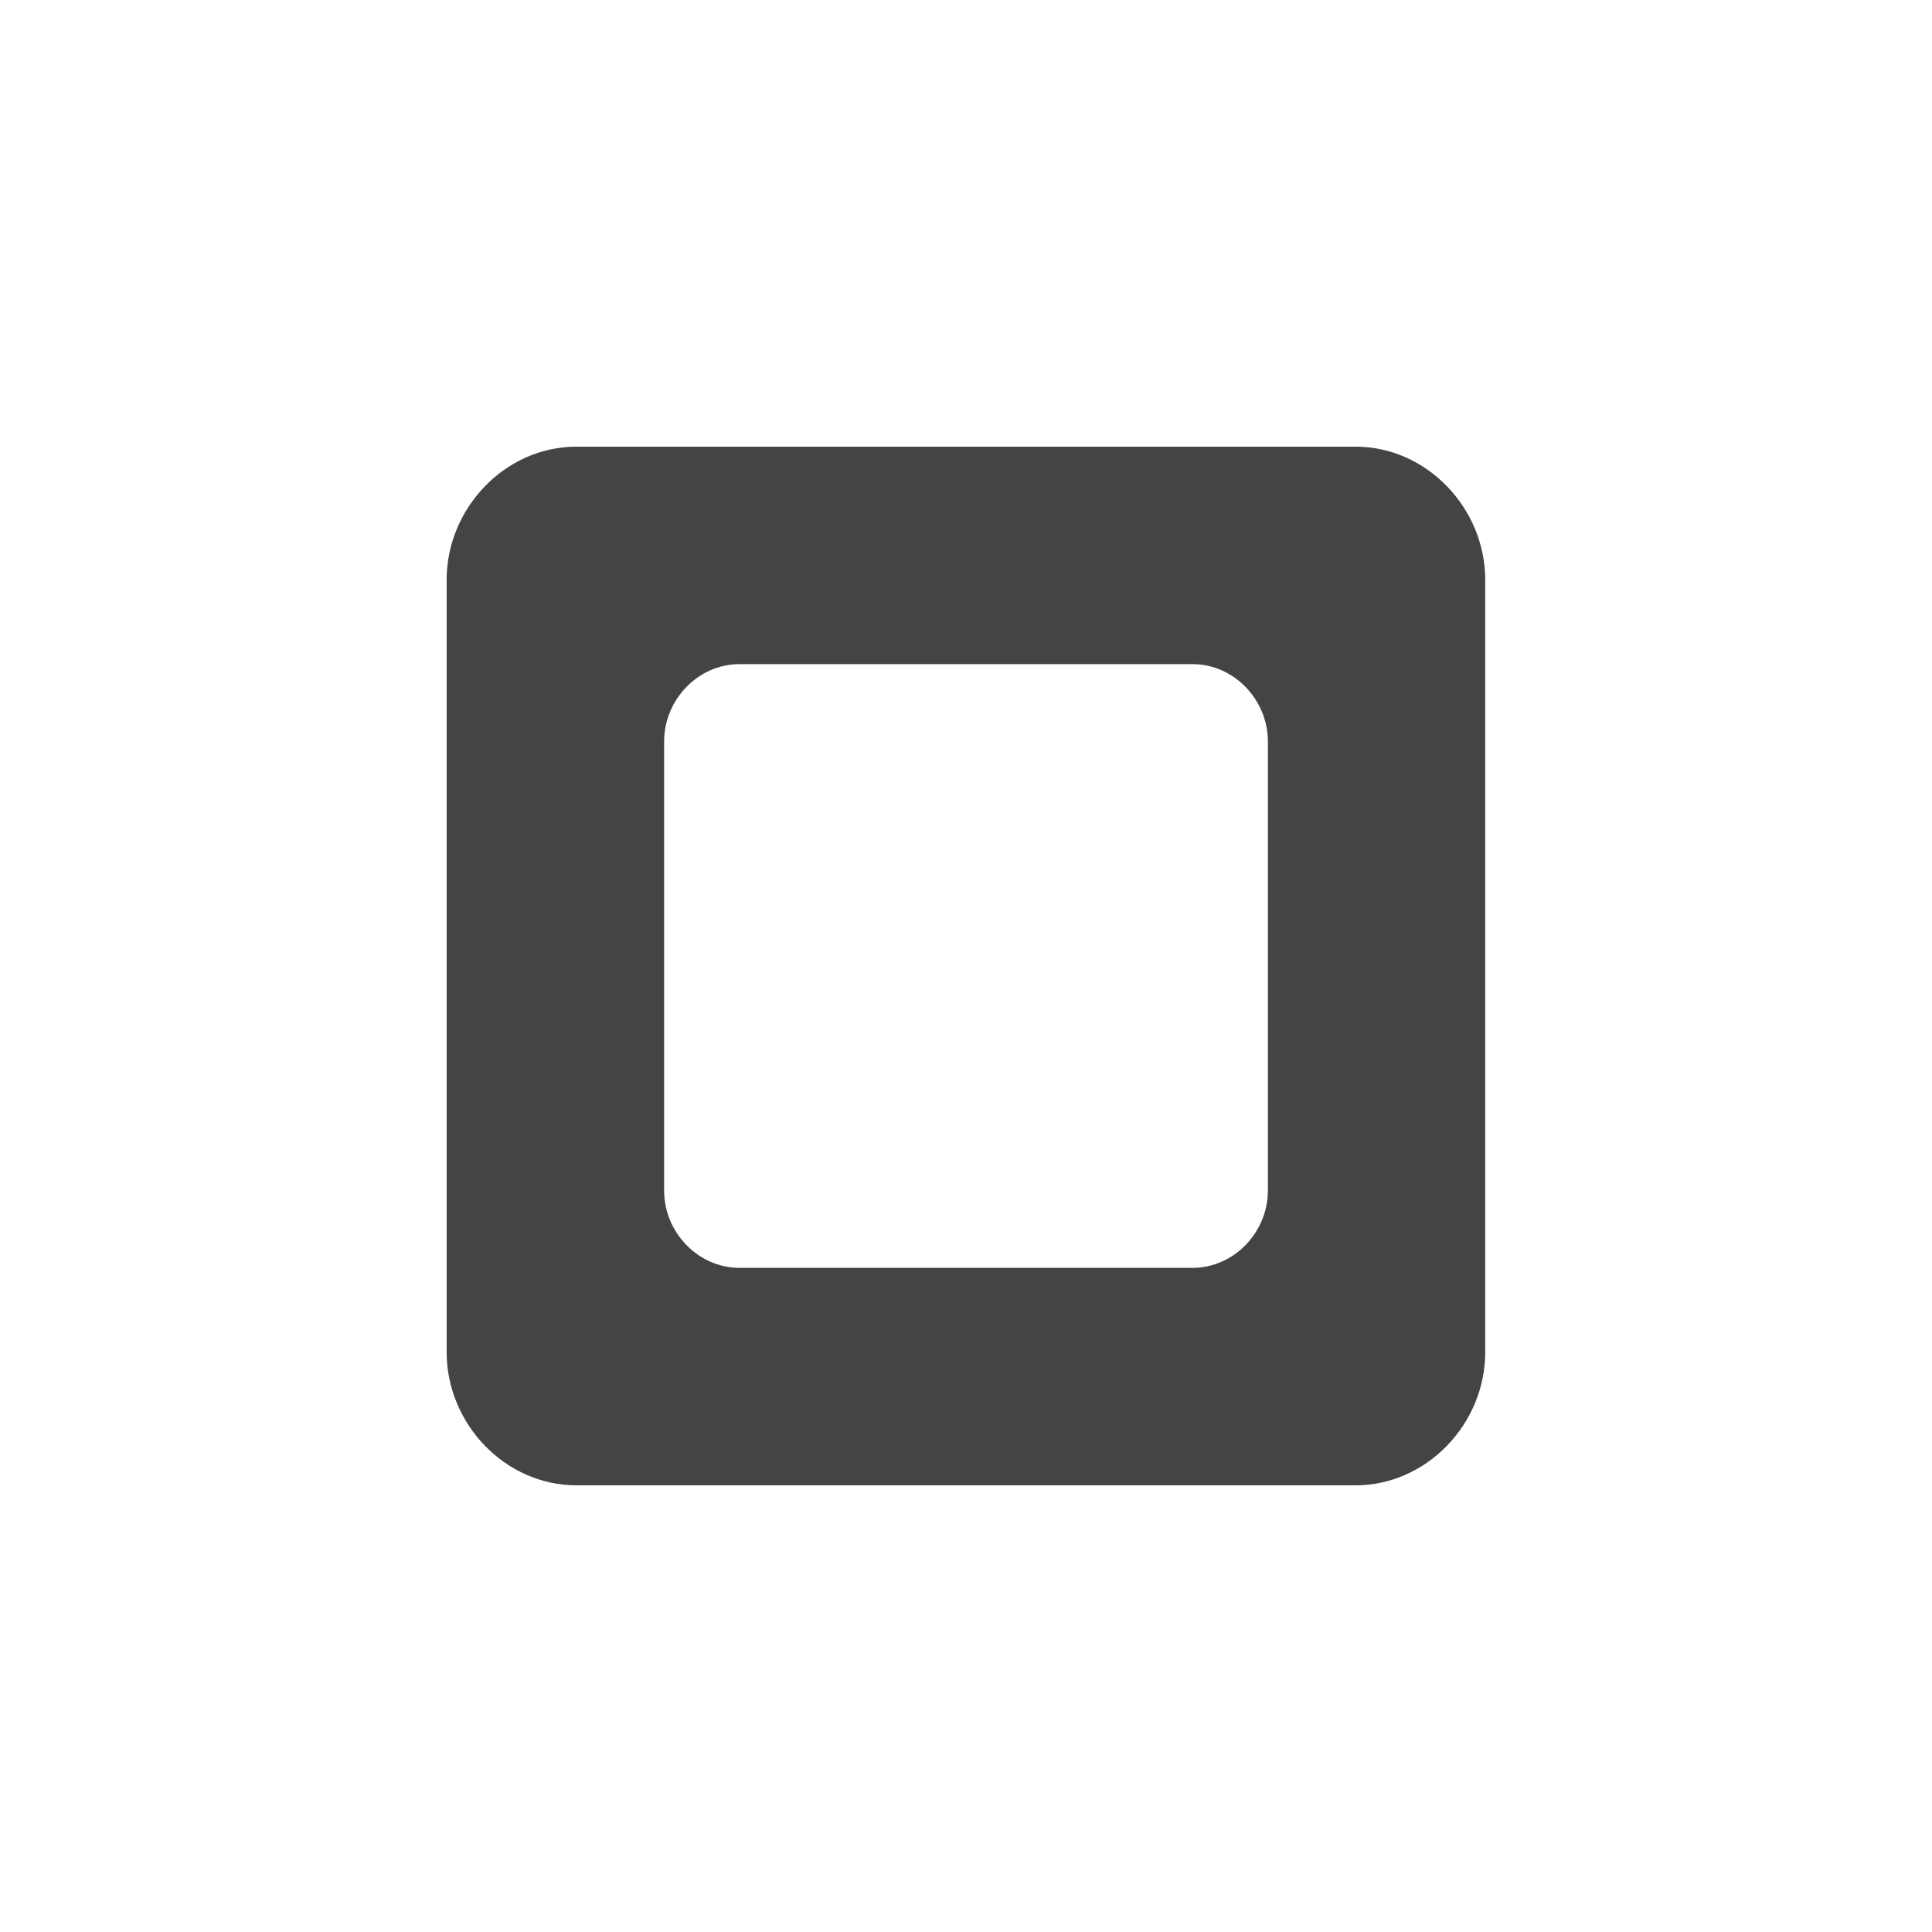
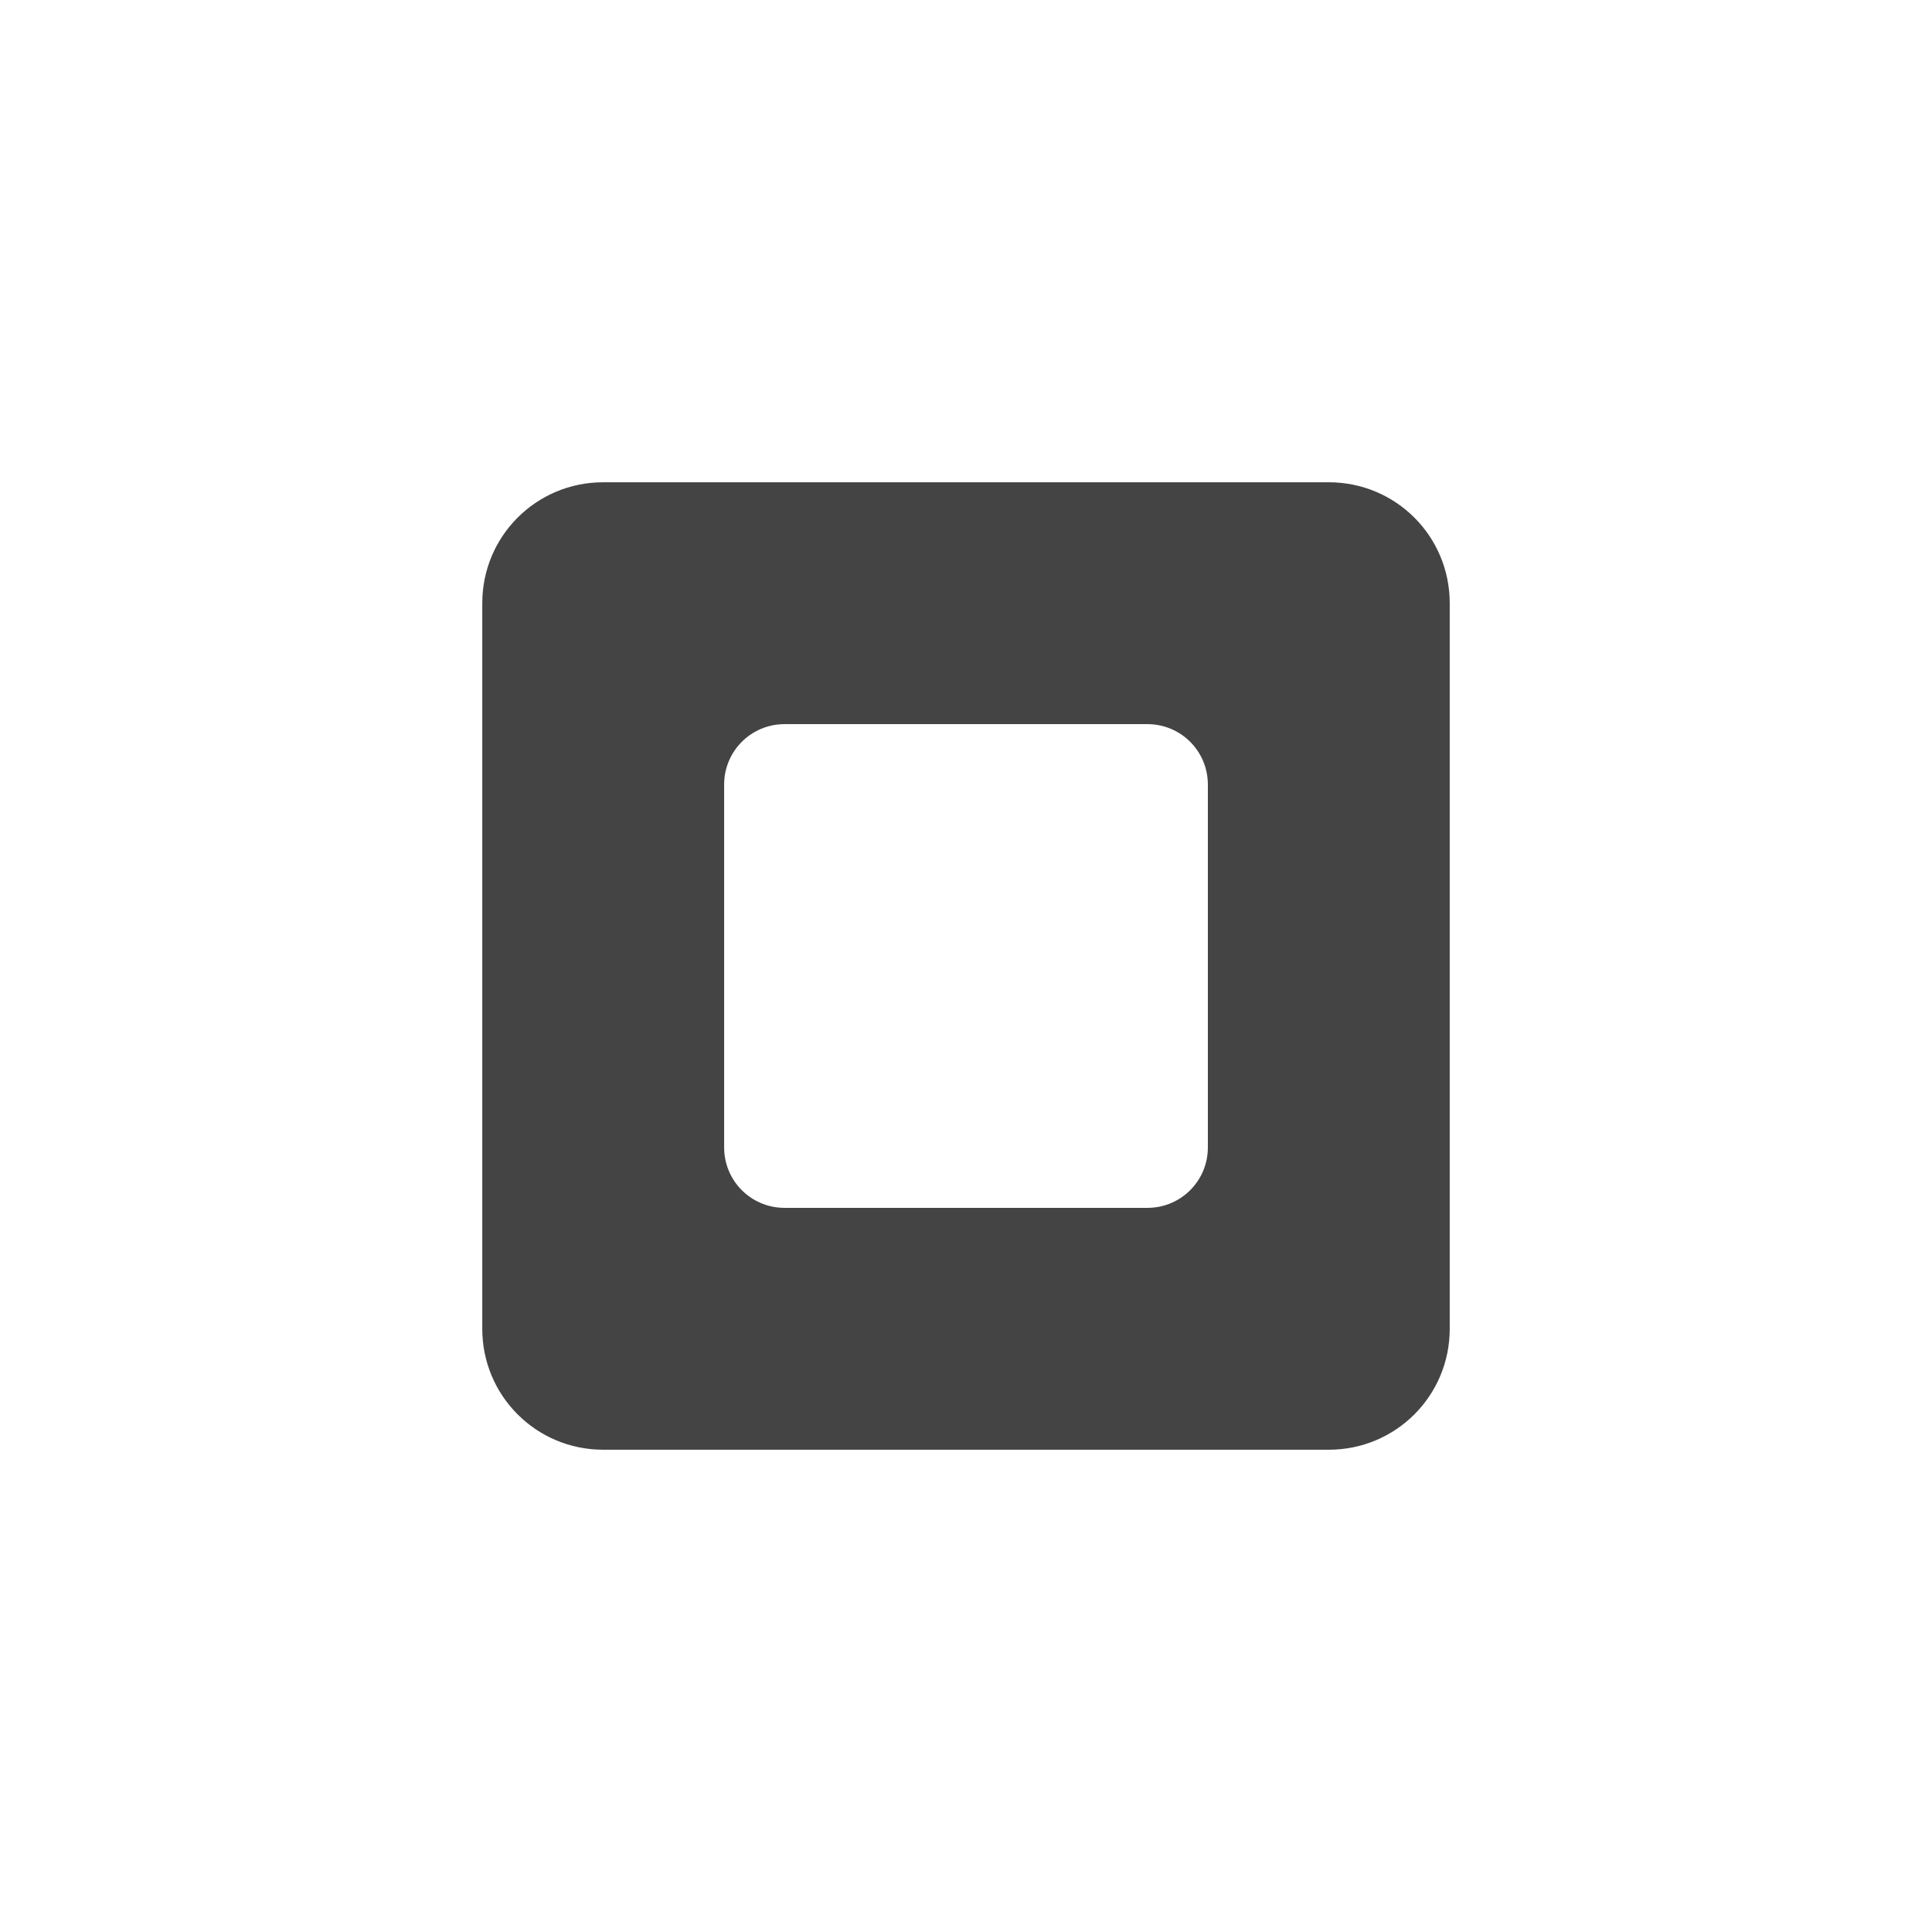
<svg xmlns="http://www.w3.org/2000/svg" height="16px" viewBox="0 0 16 16" width="16px" version="1.1" id="svg4">
  <defs id="defs8" />
-   <g id="g348">
-     <path id="path5-3" style="color:#444444;fill:currentColor;stroke-width:1.069" class="ColorScheme-Text" d="m 4.775,3.699 c -0.595,0 -1.076,0.513 -1.076,1.102 v 6.398 c 0,0.589 0.481,1.102 1.076,1.102 h 6.449 c 0.595,0 1.076,-0.513 1.076,-1.102 V 4.801 c 0,-0.589 -0.481,-1.102 -1.076,-1.102 z M 6.125,5.5 h 3.75 c 0.346,0 0.625,0.297 0.625,0.639 V 9.861 C 10.5,10.203 10.221,10.5 9.875,10.5 H 6.125 C 5.779,10.5 5.5,10.203 5.5,9.861 V 6.139 C 5.5,5.797 5.779,5.5 6.125,5.5 Z" />
+   <g id="g244" transform="matrix(1.0015,0,0,1.0015,-0.012,-0.012)">
+     <path style="color:#444444;fill:currentColor" class="ColorScheme-Text" d="M 5,4 C 4.446,4 4,4.446 4,5 v 6 c 0,0.554 0.446,1 1,1 h 6 c 0.554,0 1,-0.446 1,-1 V 5 C 12,4.446 11.554,4 11,4 Z m 1.5,2 h 3 C 9.777,6 10,6.223 10,6.5 v 3 C 10,9.777 9.777,10 9.5,10 h -3 C 6.223,10 6,9.777 6,9.5 v -3 C 6,6.223 6.223,6 6.5,6 Z" id="path5" />
  </g>
</svg>
